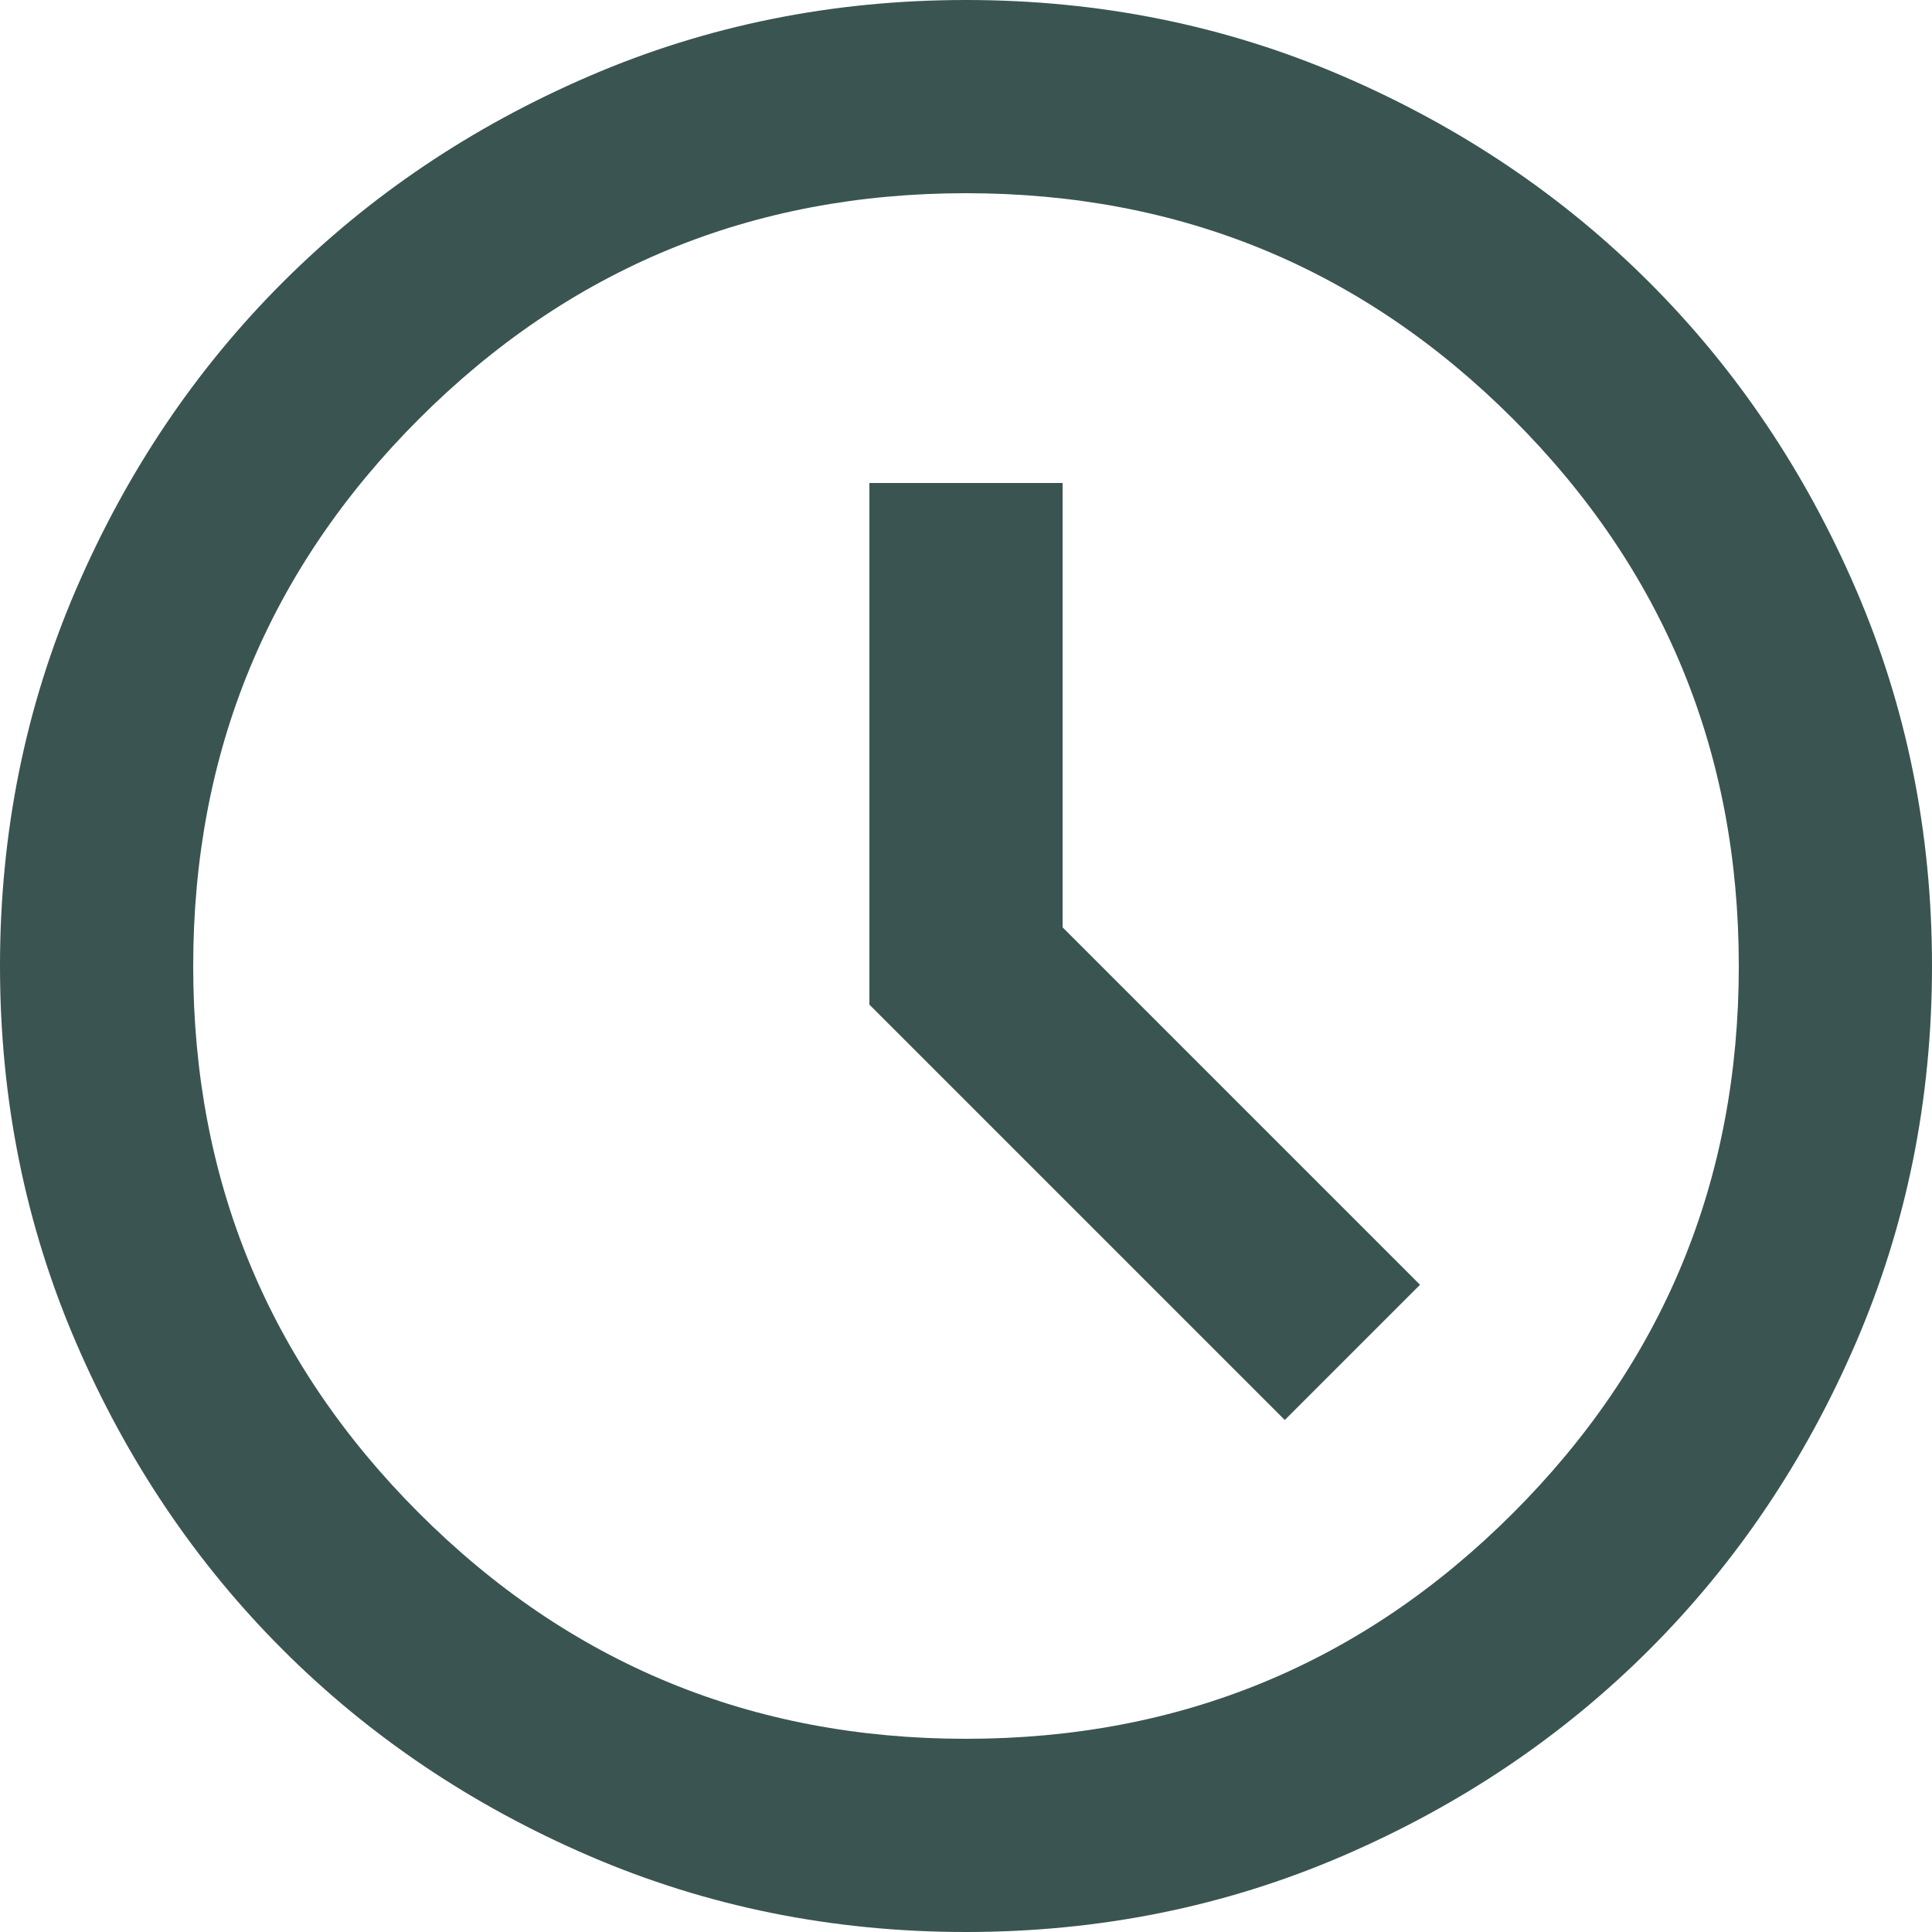
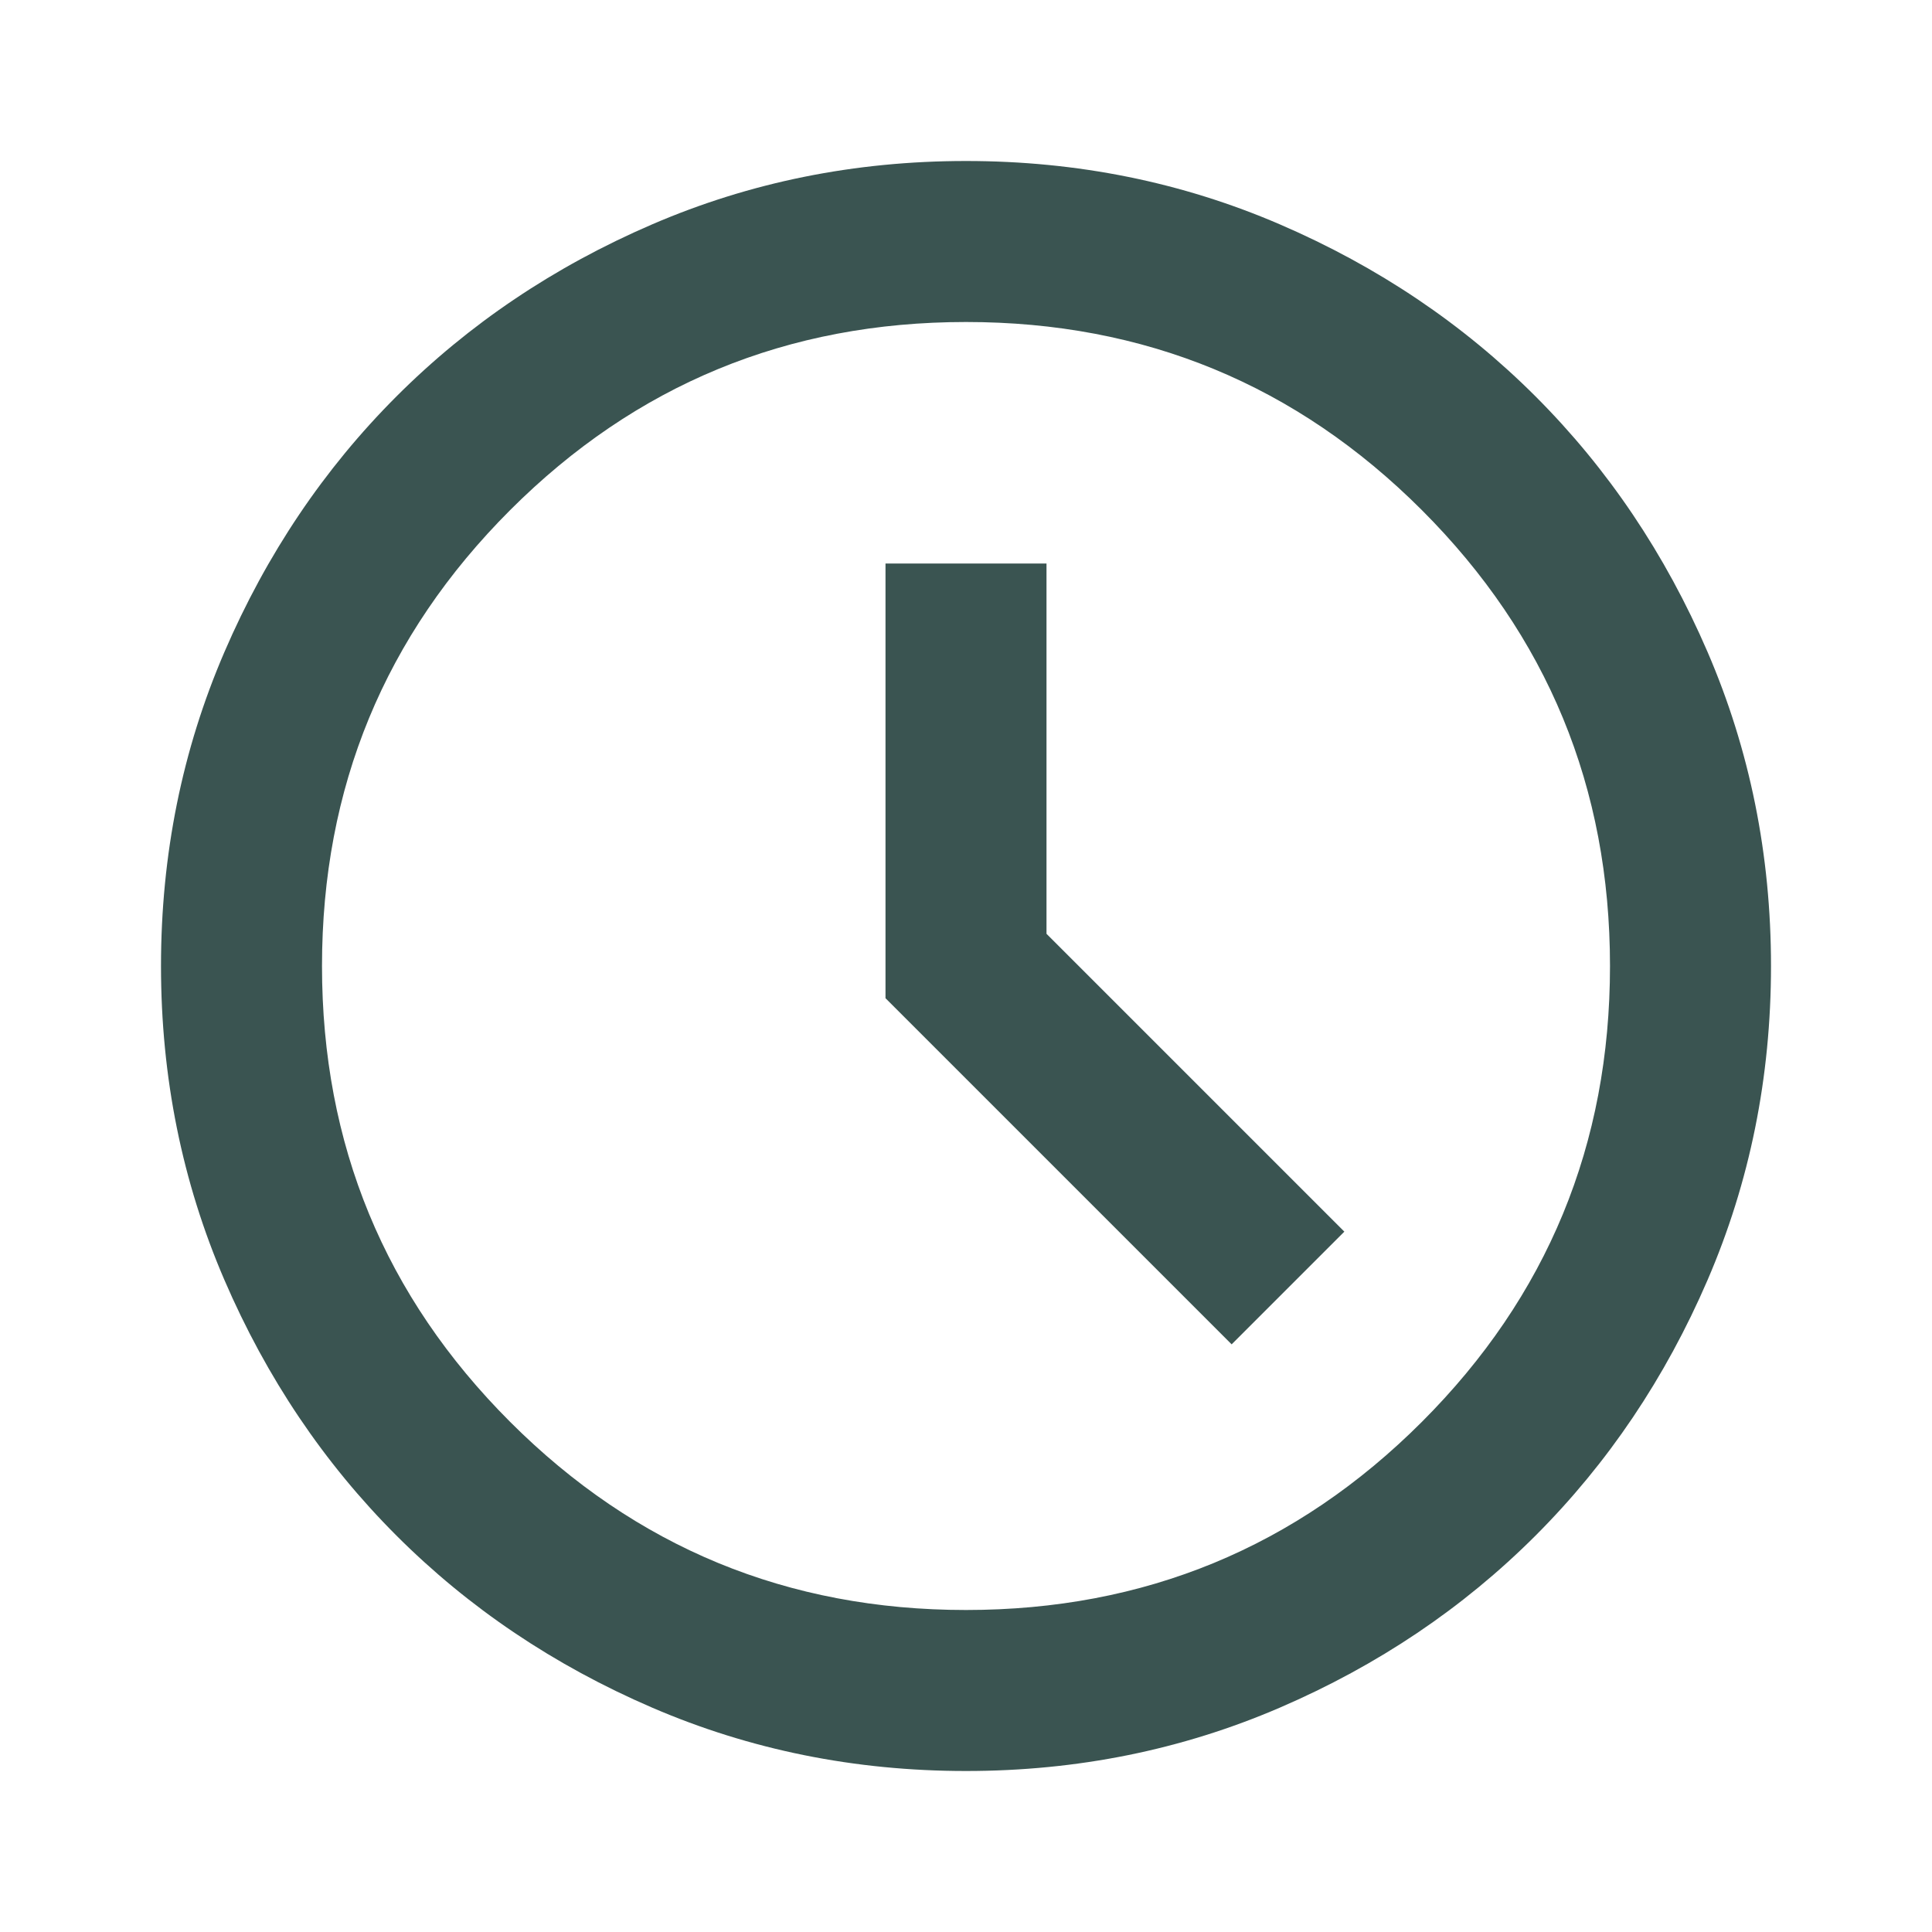
- <svg xmlns="http://www.w3.org/2000/svg" width="13" height="13" viewBox="0 0 13 13" fill="none">
+ <svg xmlns="http://www.w3.org/2000/svg" width="15.6" height="15.6" viewBox="-1.3 -1.3 15.6 15.6" fill="none">
  <mask id="mask0_31_115" style="mask-type:alpha" maskUnits="userSpaceOnUse" x="-2" y="-2" width="17" height="17">
    <rect x="-1.3" y="-1.3" width="15.6" height="15.6" fill="#D9D9D9" />
  </mask>
  <g mask="url(#mask0_31_115)">
    <path d="M8.645 9.555L9.555 8.645L7.15 6.24V3.25H5.85V6.76L8.645 9.555ZM6.5 13C5.601 13 4.756 12.829 3.965 12.488C3.174 12.147 2.486 11.684 1.901 11.099C1.316 10.514 0.853 9.826 0.512 9.035C0.171 8.244 0 7.399 0 6.5C0 5.601 0.171 4.756 0.512 3.965C0.853 3.174 1.316 2.486 1.901 1.901C2.486 1.316 3.174 0.853 3.965 0.512C4.756 0.171 5.601 0 6.5 0C7.399 0 8.244 0.171 9.035 0.512C9.826 0.853 10.514 1.316 11.099 1.901C11.684 2.486 12.147 3.174 12.488 3.965C12.829 4.756 13 5.601 13 6.5C13 7.399 12.829 8.244 12.488 9.035C12.147 9.826 11.684 10.514 11.099 11.099C10.514 11.684 9.826 12.147 9.035 12.488C8.244 12.829 7.399 13 6.5 13ZM6.5 11.7C7.941 11.7 9.168 11.194 10.181 10.181C11.194 9.168 11.7 7.941 11.7 6.5C11.7 5.059 11.194 3.832 10.181 2.819C9.168 1.806 7.941 1.3 6.5 1.3C5.059 1.3 3.832 1.806 2.819 2.819C1.806 3.832 1.3 5.059 1.3 6.5C1.3 7.941 1.806 9.168 2.819 10.181C3.832 11.194 5.059 11.7 6.5 11.7Z" fill="#3A5451" />
  </g>
</svg>
